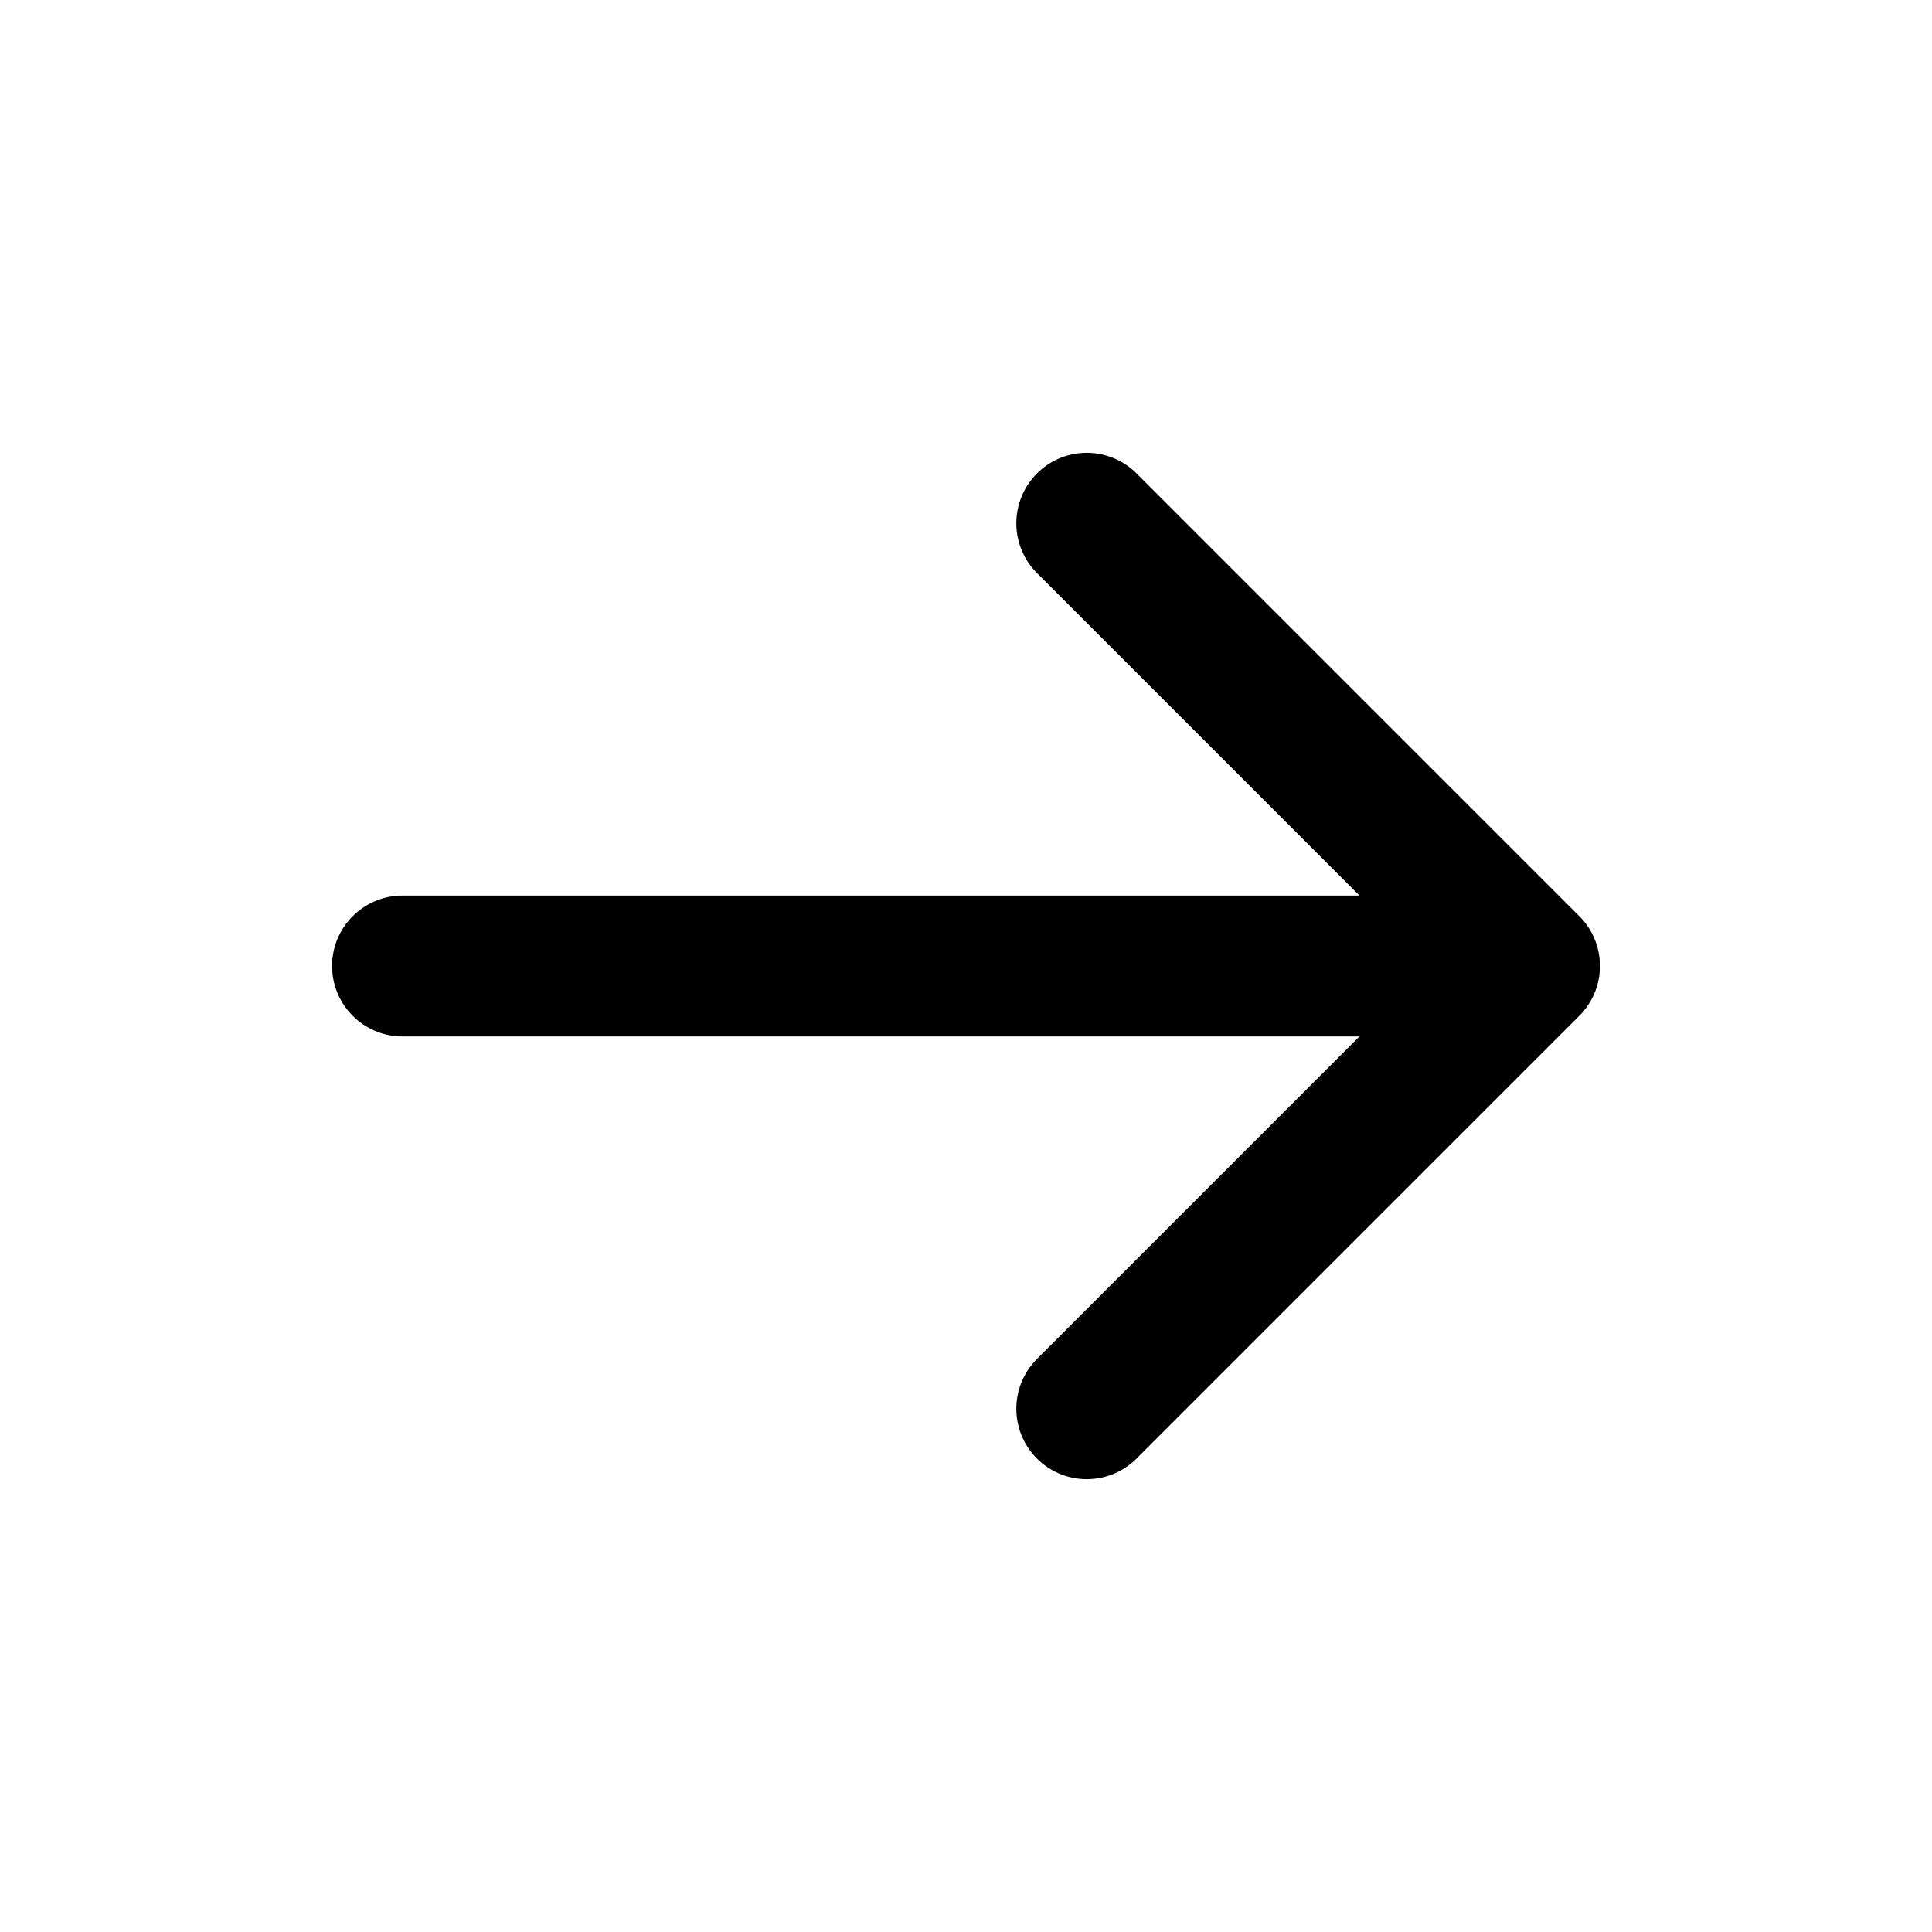
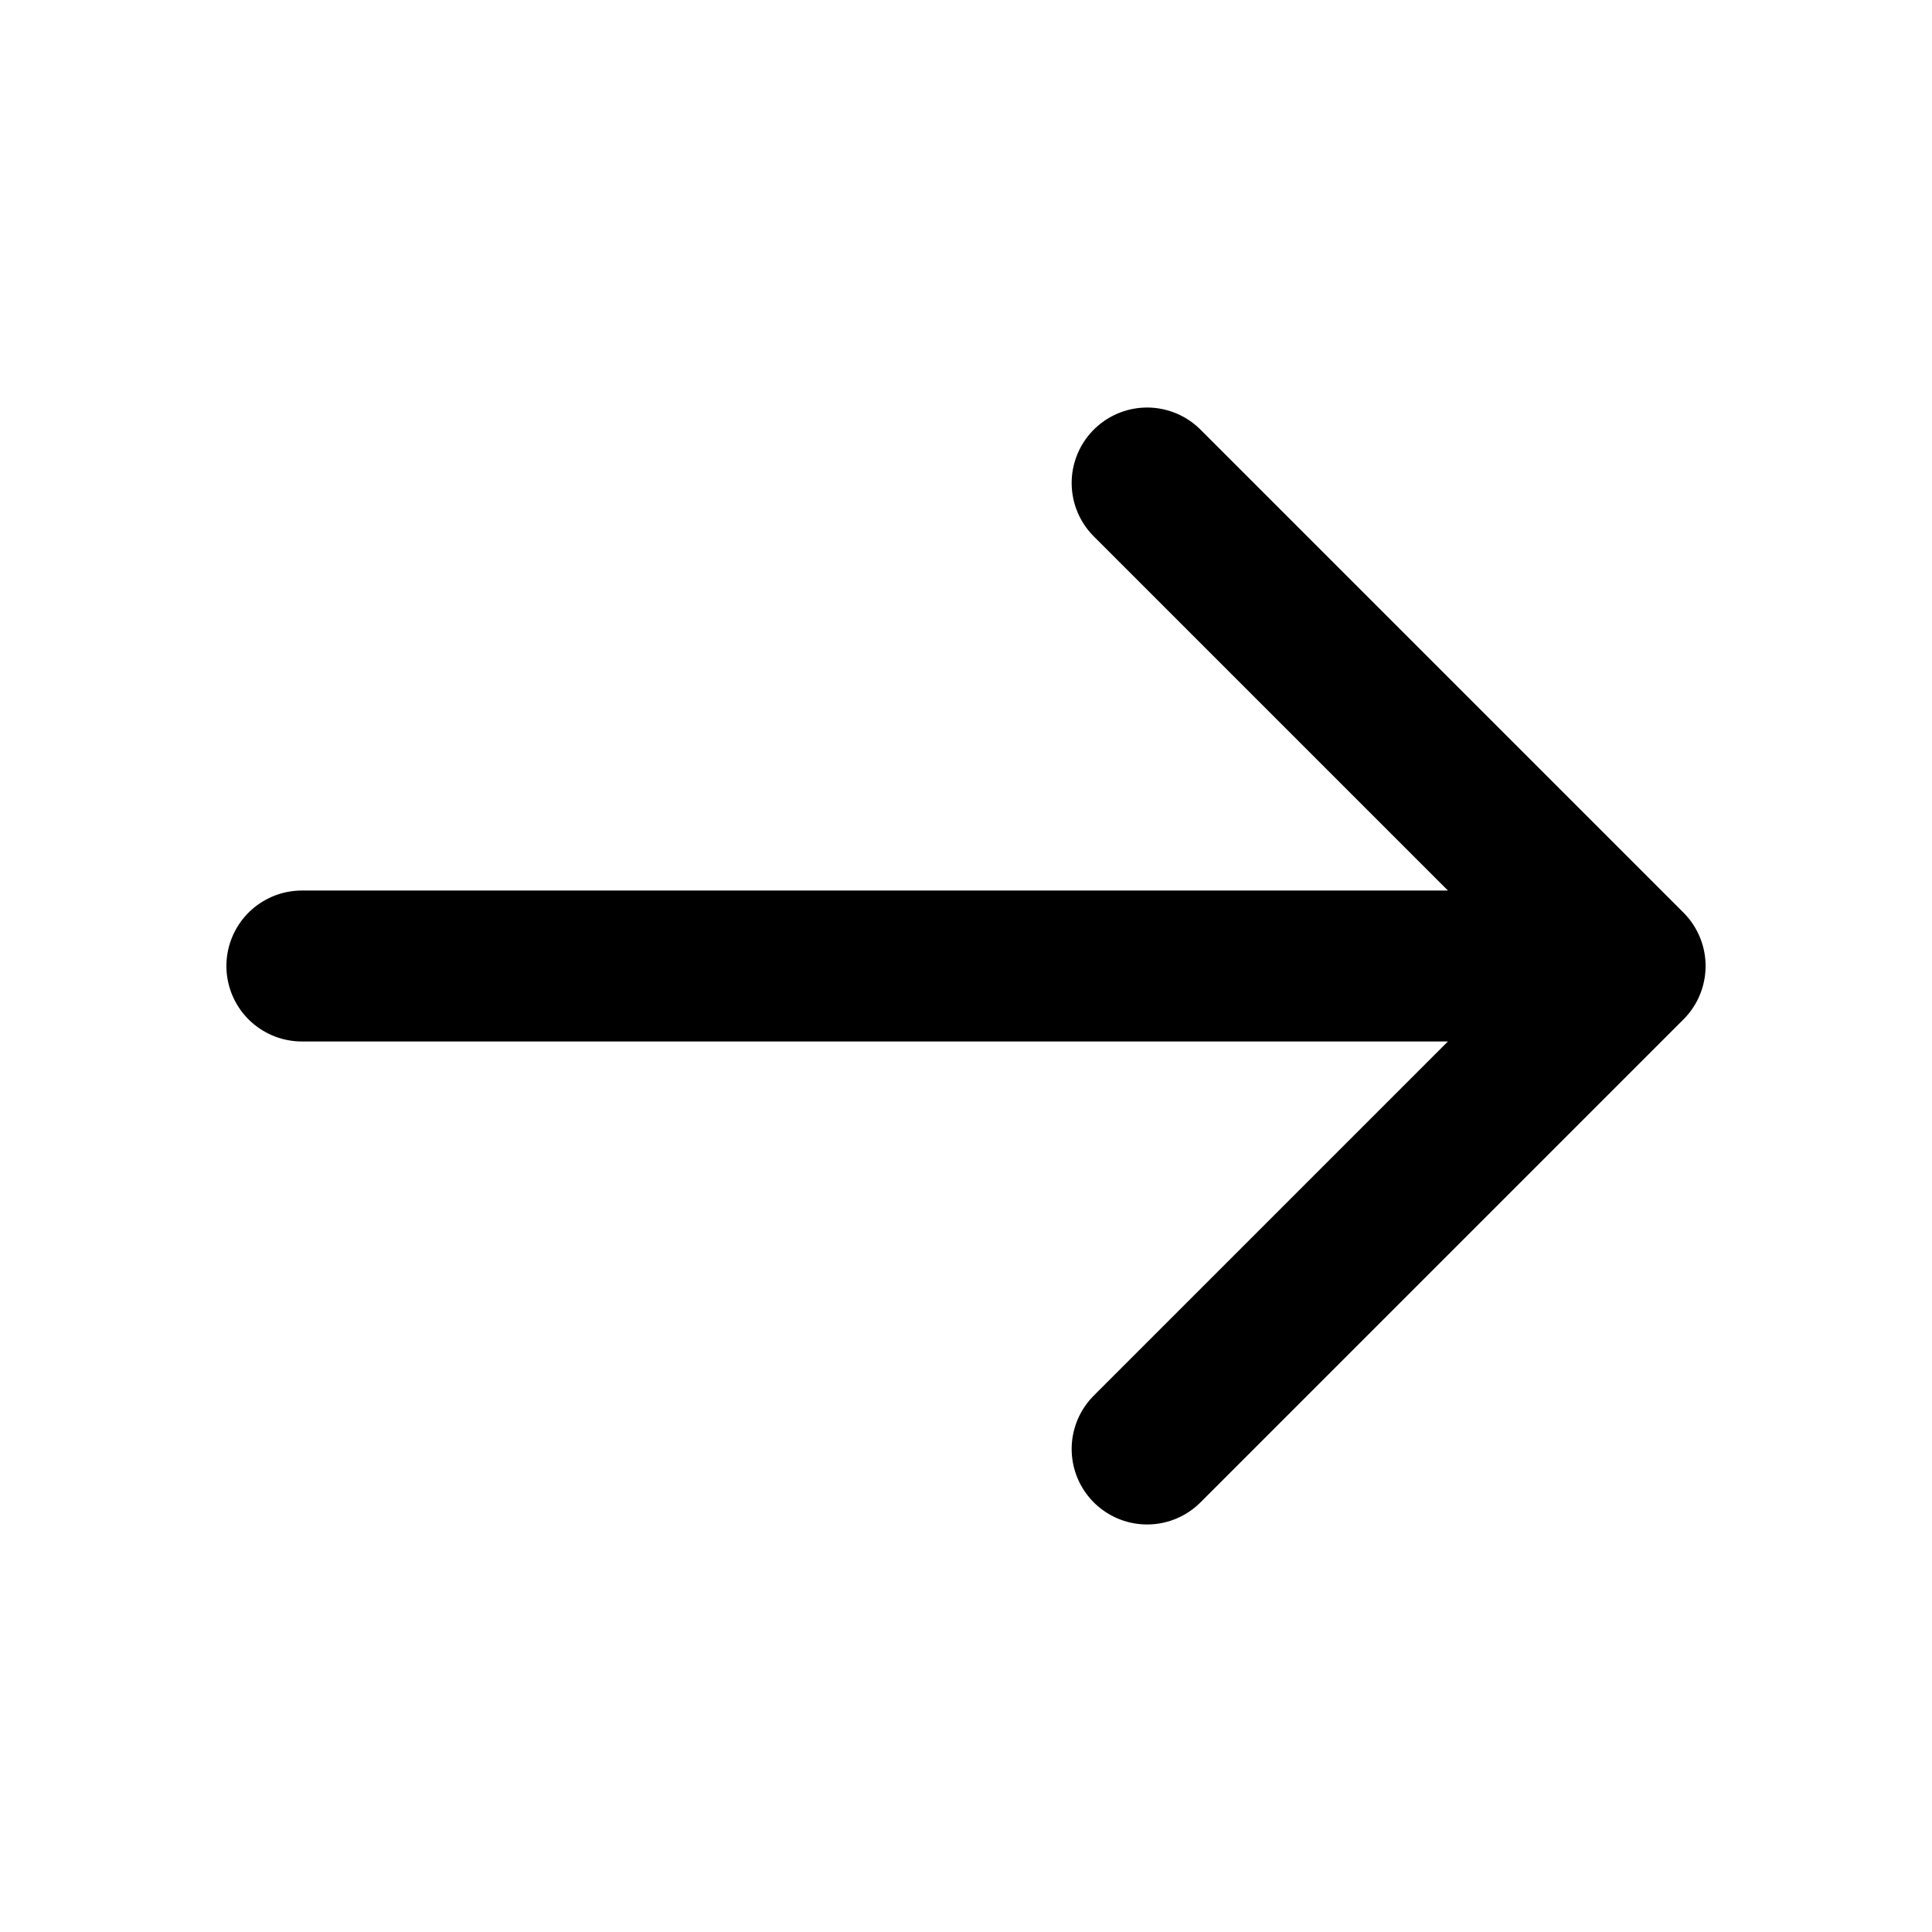
- <svg xmlns="http://www.w3.org/2000/svg" viewBox="0 0 24 24" fill="none" stroke="currentColor" stroke-width="1.75" stroke-linecap="round" stroke-linejoin="round">
-   <path d="M5 12h14m-5.5-5.5L19 12l-5.5 5.5" />
+ <svg xmlns="http://www.w3.org/2000/svg" width="16" height="16" viewBox="0 0 16 16" fill="none" stroke="currentColor" stroke-width="1.25" stroke-linecap="round" stroke-linejoin="round">
+   <path d="M2.5 8h11M9.5 4l4 4-4 4" />
</svg>
